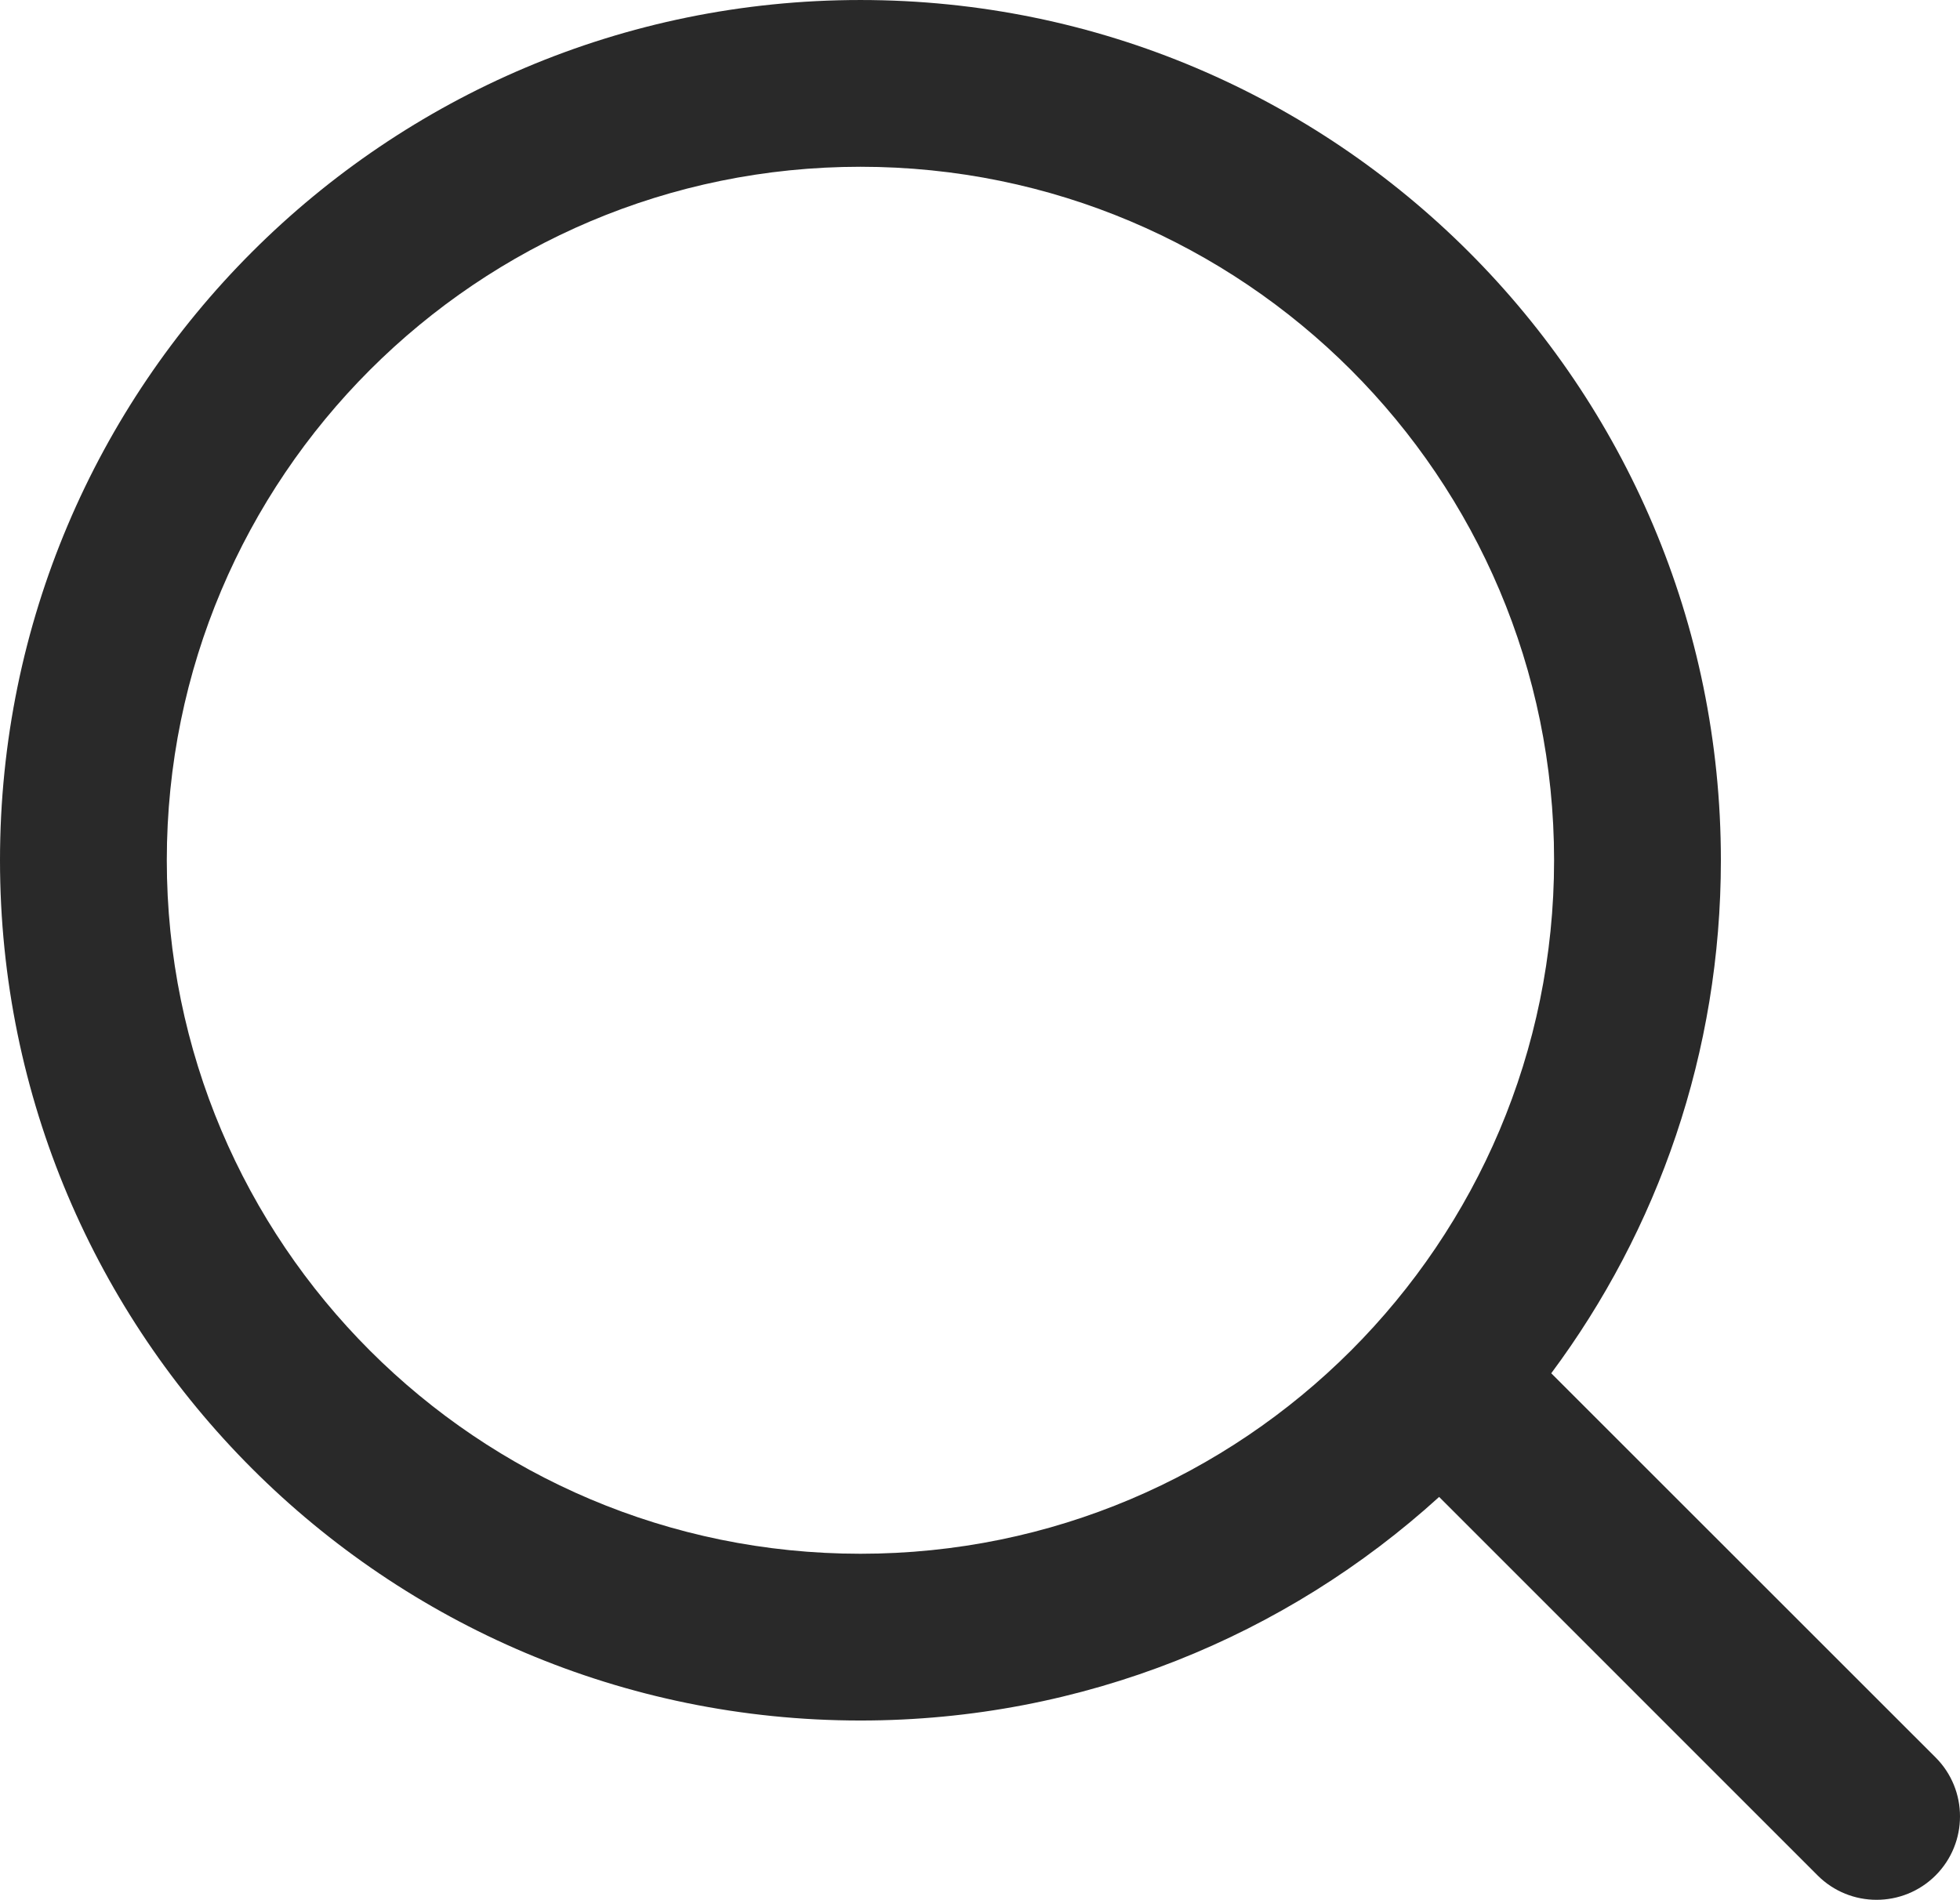
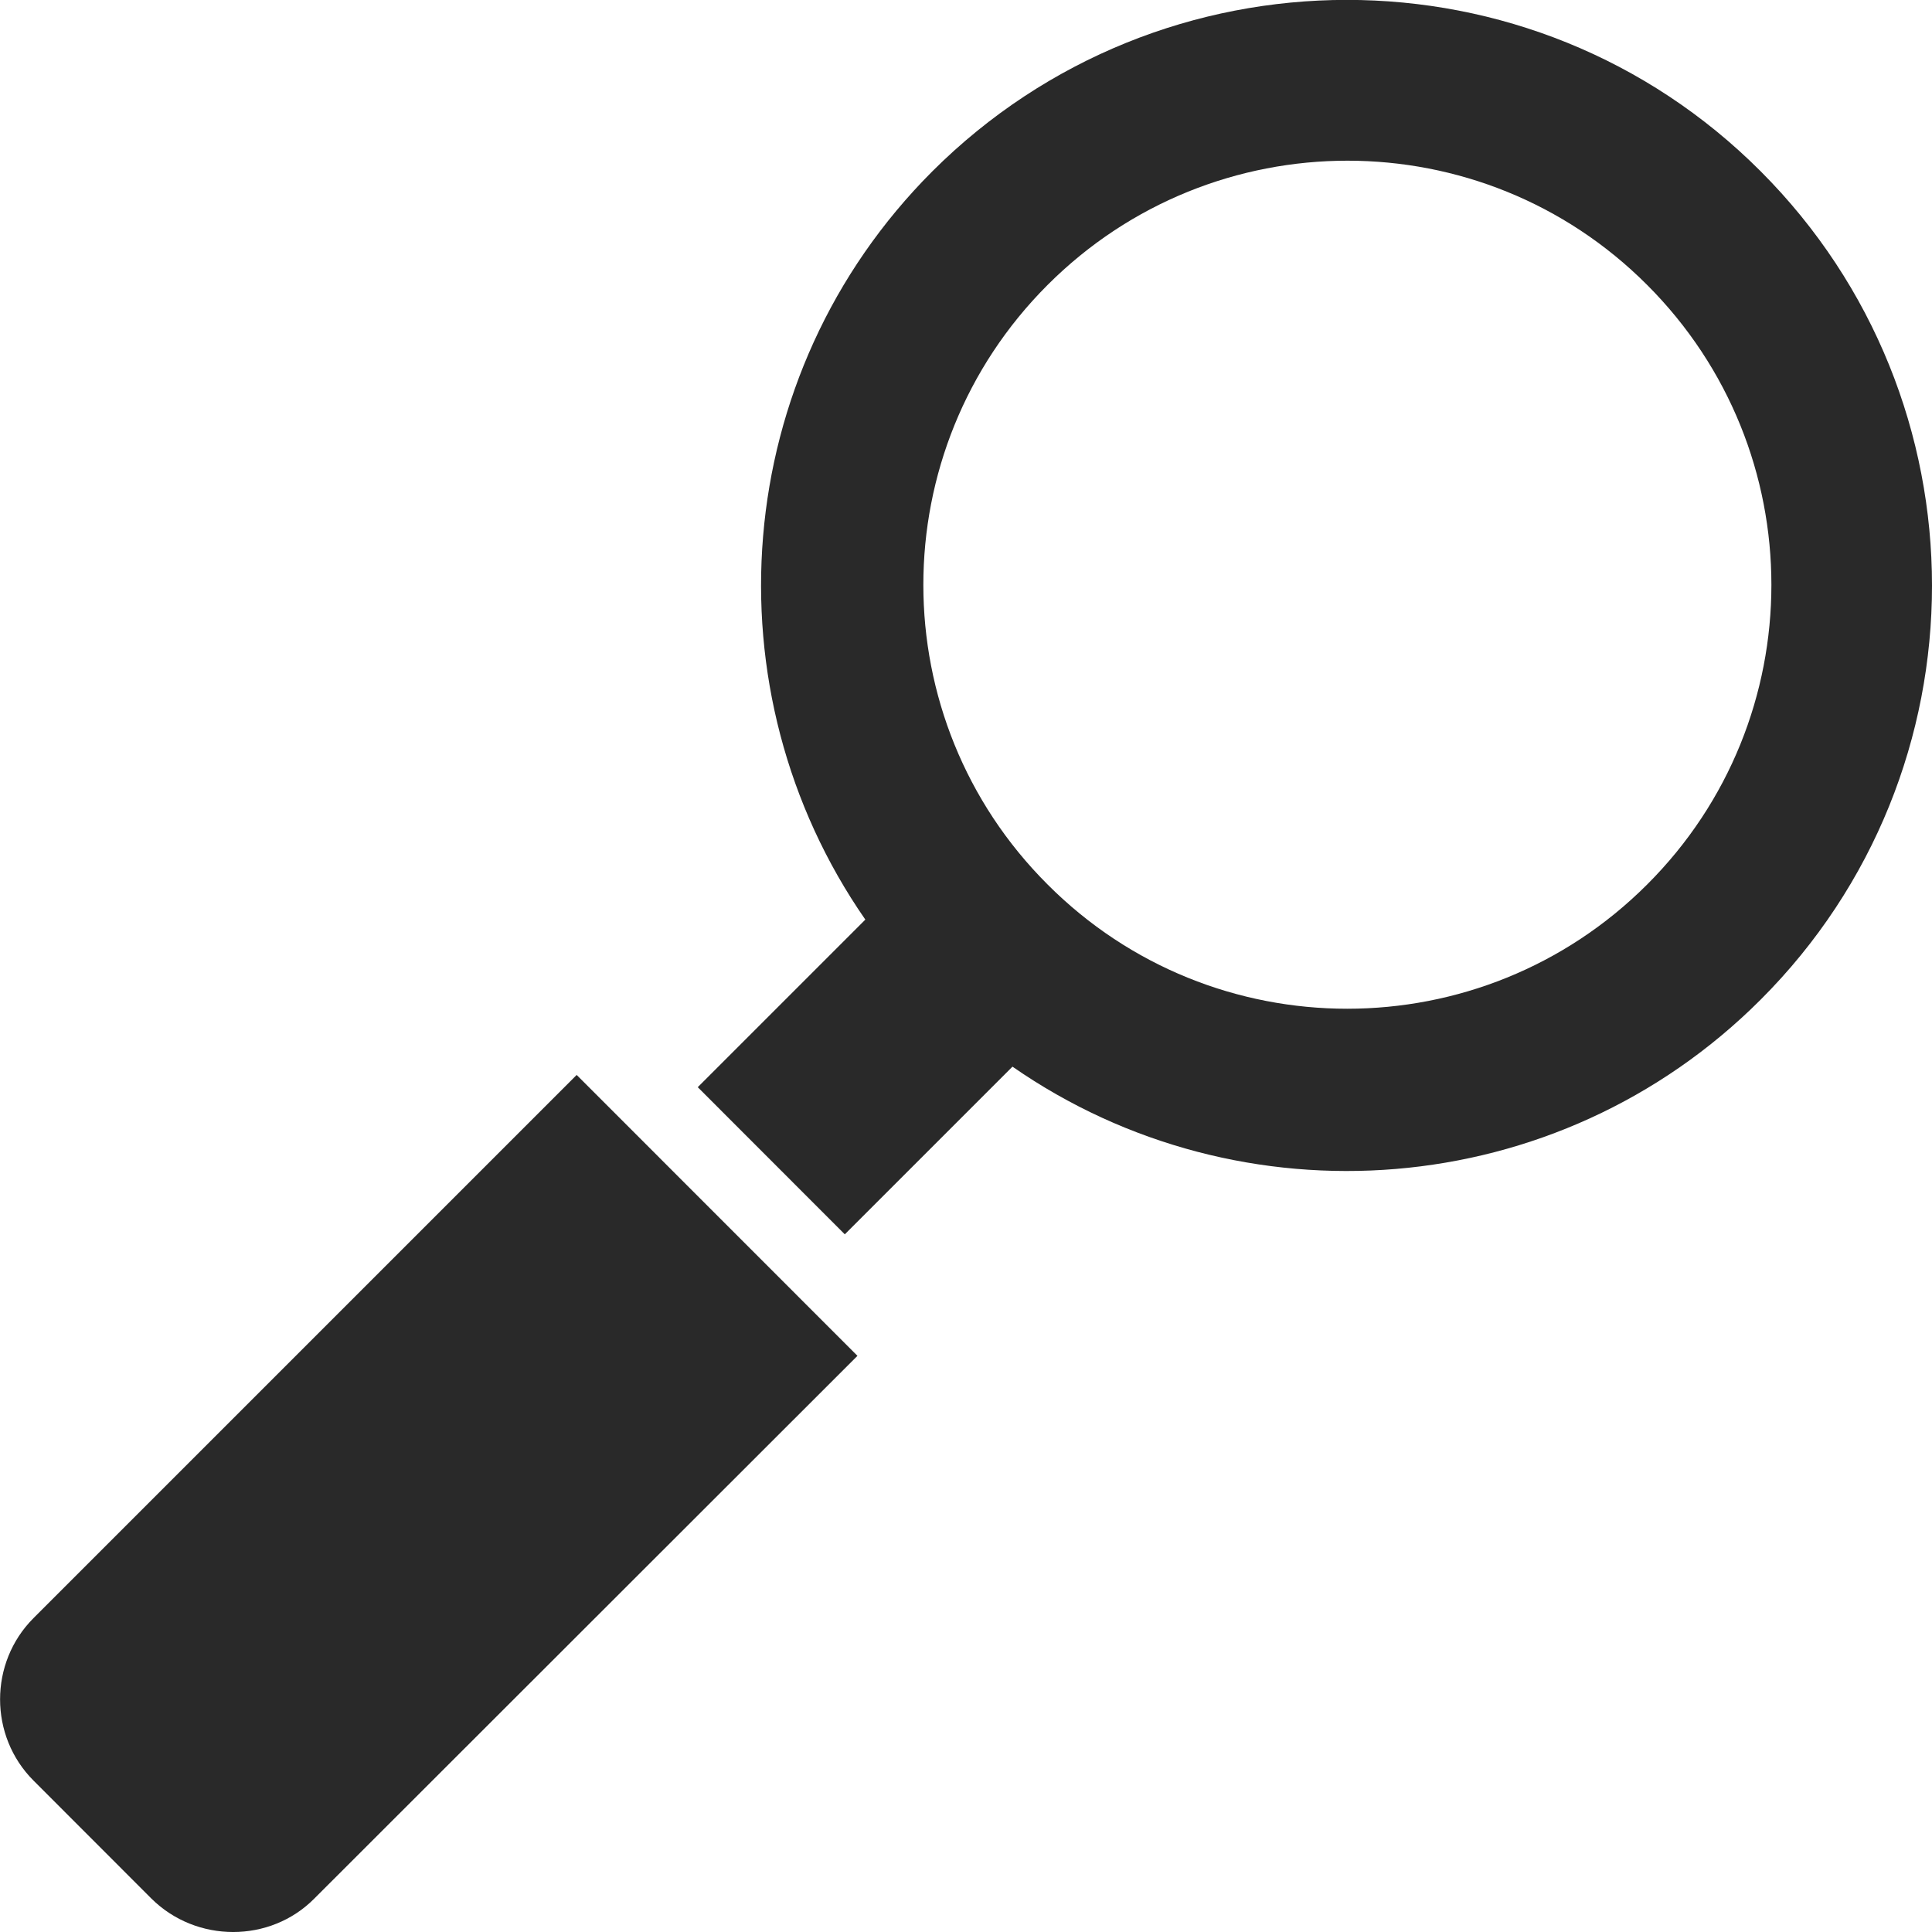
- <svg xmlns="http://www.w3.org/2000/svg" width="100%" height="100%" viewBox="0 0 460 446" version="1.1" xml:space="preserve" style="fill-rule:evenodd;clip-rule:evenodd;stroke-linejoin:round;stroke-miterlimit:2;">
-   <g transform="matrix(23,0,0,23,-46,-45.6757)">
-     <path d="M3.702,10.766C3.702,6.857 6.871,3.688 10.78,3.688C14.689,3.688 17.858,6.857 17.858,10.766C17.858,14.675 14.689,17.844 10.78,17.844C6.871,17.844 3.702,14.675 3.702,10.766ZM10.78,1.986C5.931,1.986 2,5.917 2,10.766C2,15.615 5.931,19.546 10.78,19.546C13.054,19.546 15.125,18.682 16.685,17.264L20.547,21.127C20.879,21.459 21.418,21.459 21.751,21.127C22.083,20.794 22.083,20.255 21.751,19.923L17.829,16.002C18.917,14.54 19.56,12.728 19.56,10.766C19.56,5.917 15.629,1.986 10.78,1.986Z" style="fill:rgb(41,41,41);" />
+ <svg xmlns="http://www.w3.org/2000/svg" width="100%" height="100%" viewBox="0 0 19 19" version="1.1" xmlnsXlink="http://www.w3.org/1999/xlink" xmlSpace="preserve" xmlnsSerif="http://www.serif.com/" style="fill-rule:evenodd;clip-rule:evenodd;stroke-linejoin:round;stroke-miterlimit:2;">
+   <g transform="matrix(1.04636,0,0,1.04636,-3.26613e-05,4.38193e-05)">
+     <path d="M2.954,17.844L8.059,12.743L5.42,10.103L0.315,15.208C-0.104,15.627 -0.104,16.316 0.315,16.735L1.423,17.844C1.846,18.263 2.539,18.263 2.954,17.844Z" style="fill:rgb(41,41,41);fill-rule:nonzero;" />
+   </g>
+   <g transform="matrix(1.04636,0,0,1.04636,-3.26613e-05,4.38193e-05)">
+     <path d="M6.558,10.218L7.94,11.601L9.516,10.025C11.662,11.516 14.636,11.308 16.548,9.395C18.695,7.249 18.695,3.76 16.548,1.61C14.402,-0.54 10.914,-0.536 8.763,1.61C6.851,3.523 6.643,6.496 8.133,8.643L6.558,10.218ZM9.846,2.678C11.403,1.121 13.927,1.121 15.481,2.678C17.038,4.235 17.038,6.759 15.481,8.313C13.924,9.87 11.399,9.87 9.846,8.313C8.289,6.759 8.289,4.235 9.846,2.678Z" style="fill:rgb(41,41,41);fill-rule:nonzero;" />
  </g>
</svg>
